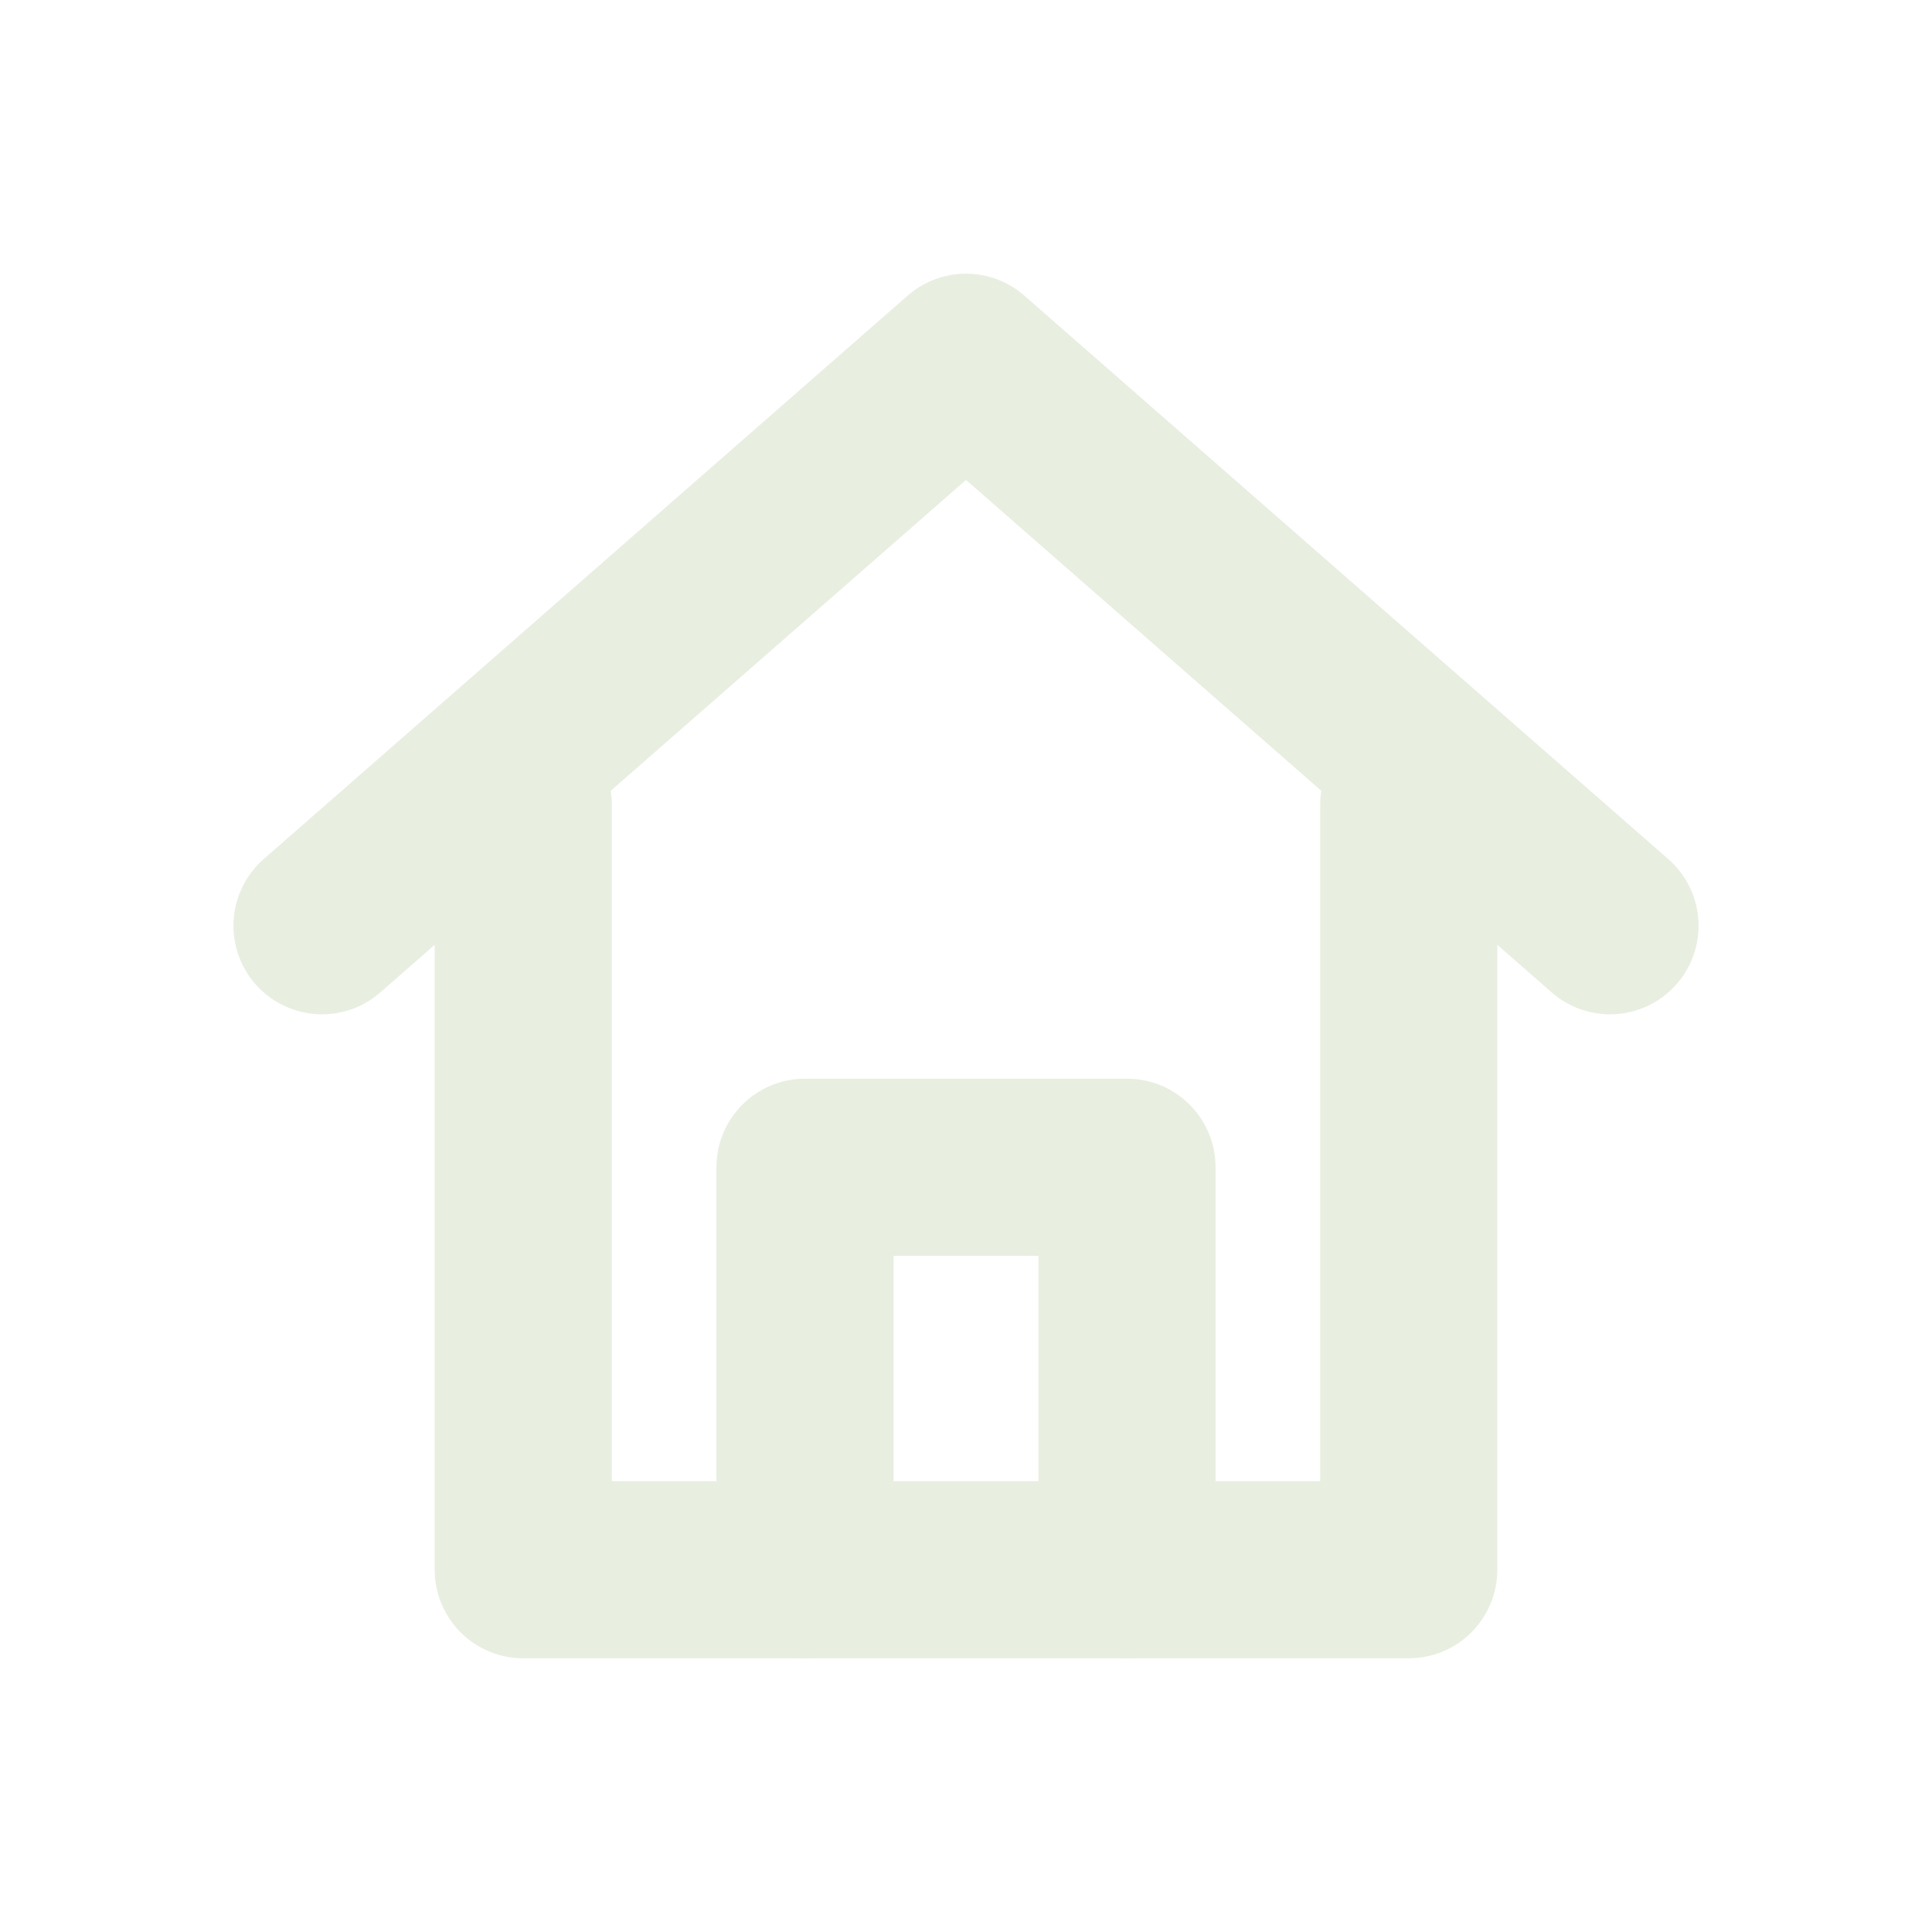
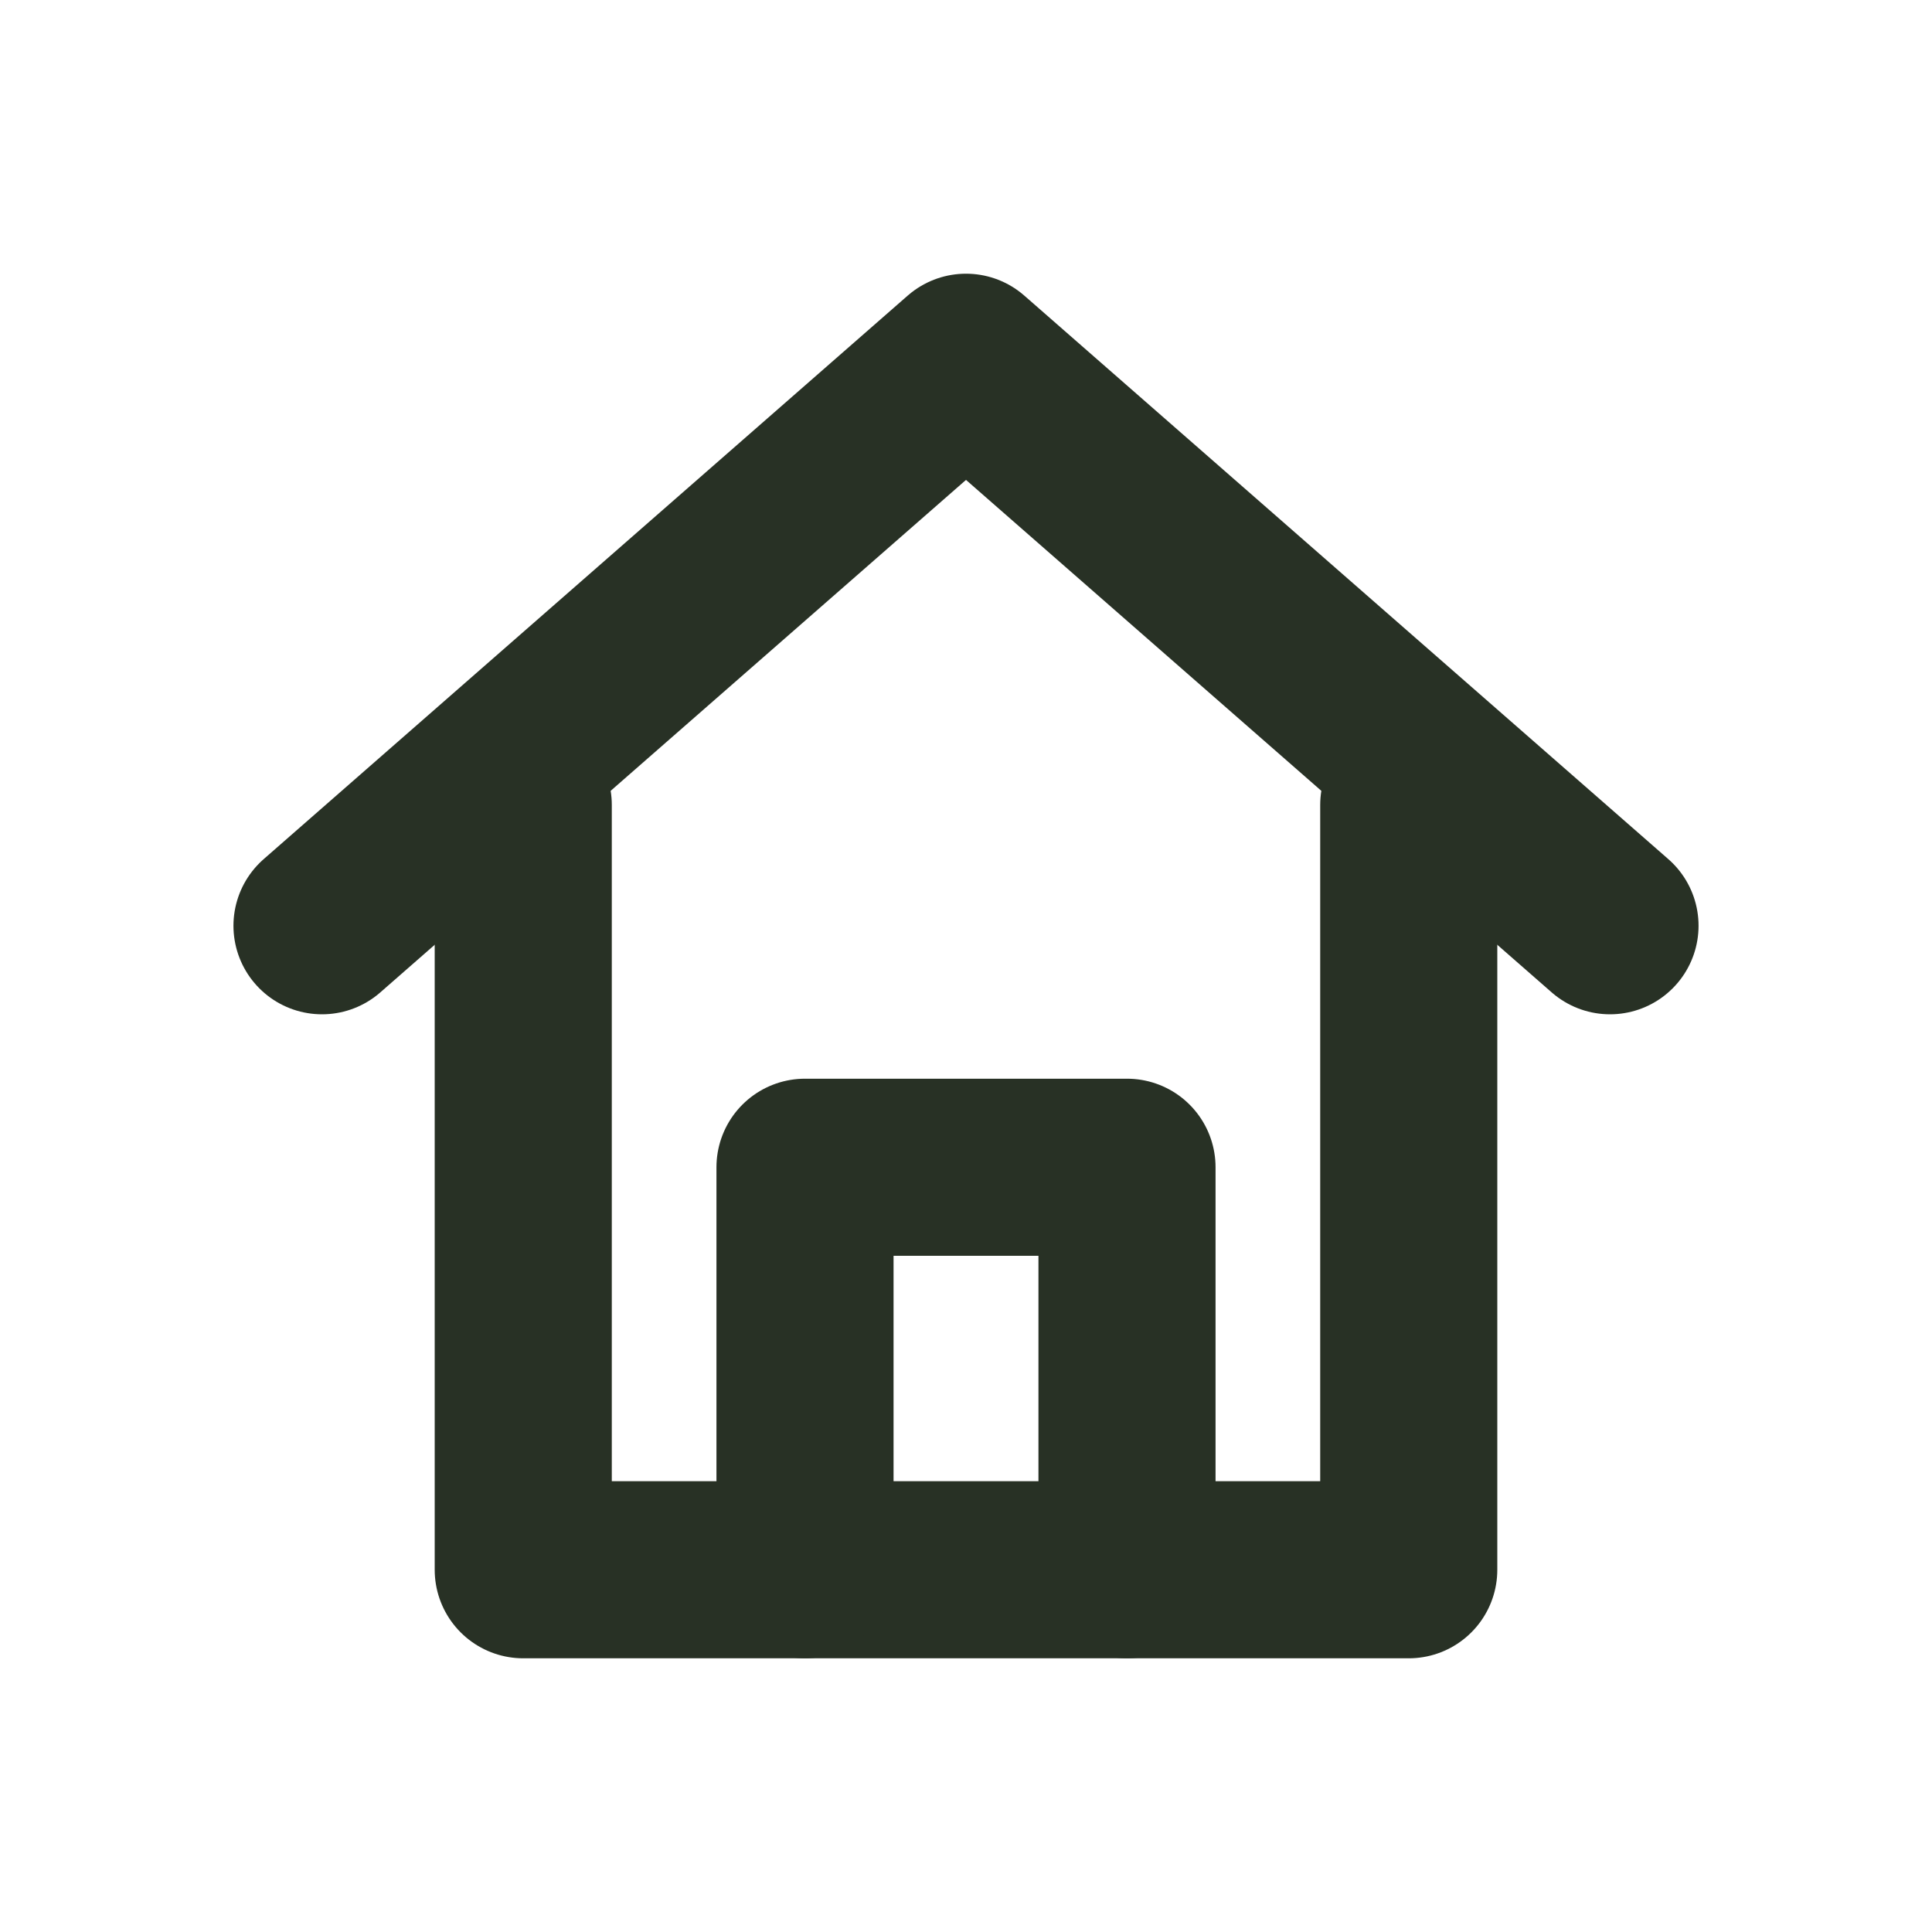
<svg xmlns="http://www.w3.org/2000/svg" width="24" height="24" viewBox="0 0 24 24" fill="none">
-   <path d="M4 11.5L12 4.5L20 11.5" stroke="#E8EEE0" stroke-width="2.2" stroke-linecap="round" stroke-linejoin="round" />
-   <path d="M6.5 10V19.5H17.5V10" stroke="#E8EEE0" stroke-width="2.2" stroke-linecap="round" stroke-linejoin="round" />
-   <path d="M10 19.5V14.5H14V19.5" stroke="#E8EEE0" stroke-width="2.2" stroke-linecap="round" stroke-linejoin="round" />
+   <path d="M4 11.5L12 4.5L20 11.5" stroke="#283125" stroke-width="2.2" stroke-linecap="round" stroke-linejoin="round" />
+   <path d="M6.5 10V19.5H17.5V10" stroke="#283125" stroke-width="2.2" stroke-linecap="round" stroke-linejoin="round" />
+   <path d="M10 19.5V14.5H14V19.5" stroke="#283125" stroke-width="2.2" stroke-linecap="round" stroke-linejoin="round" />
</svg>
